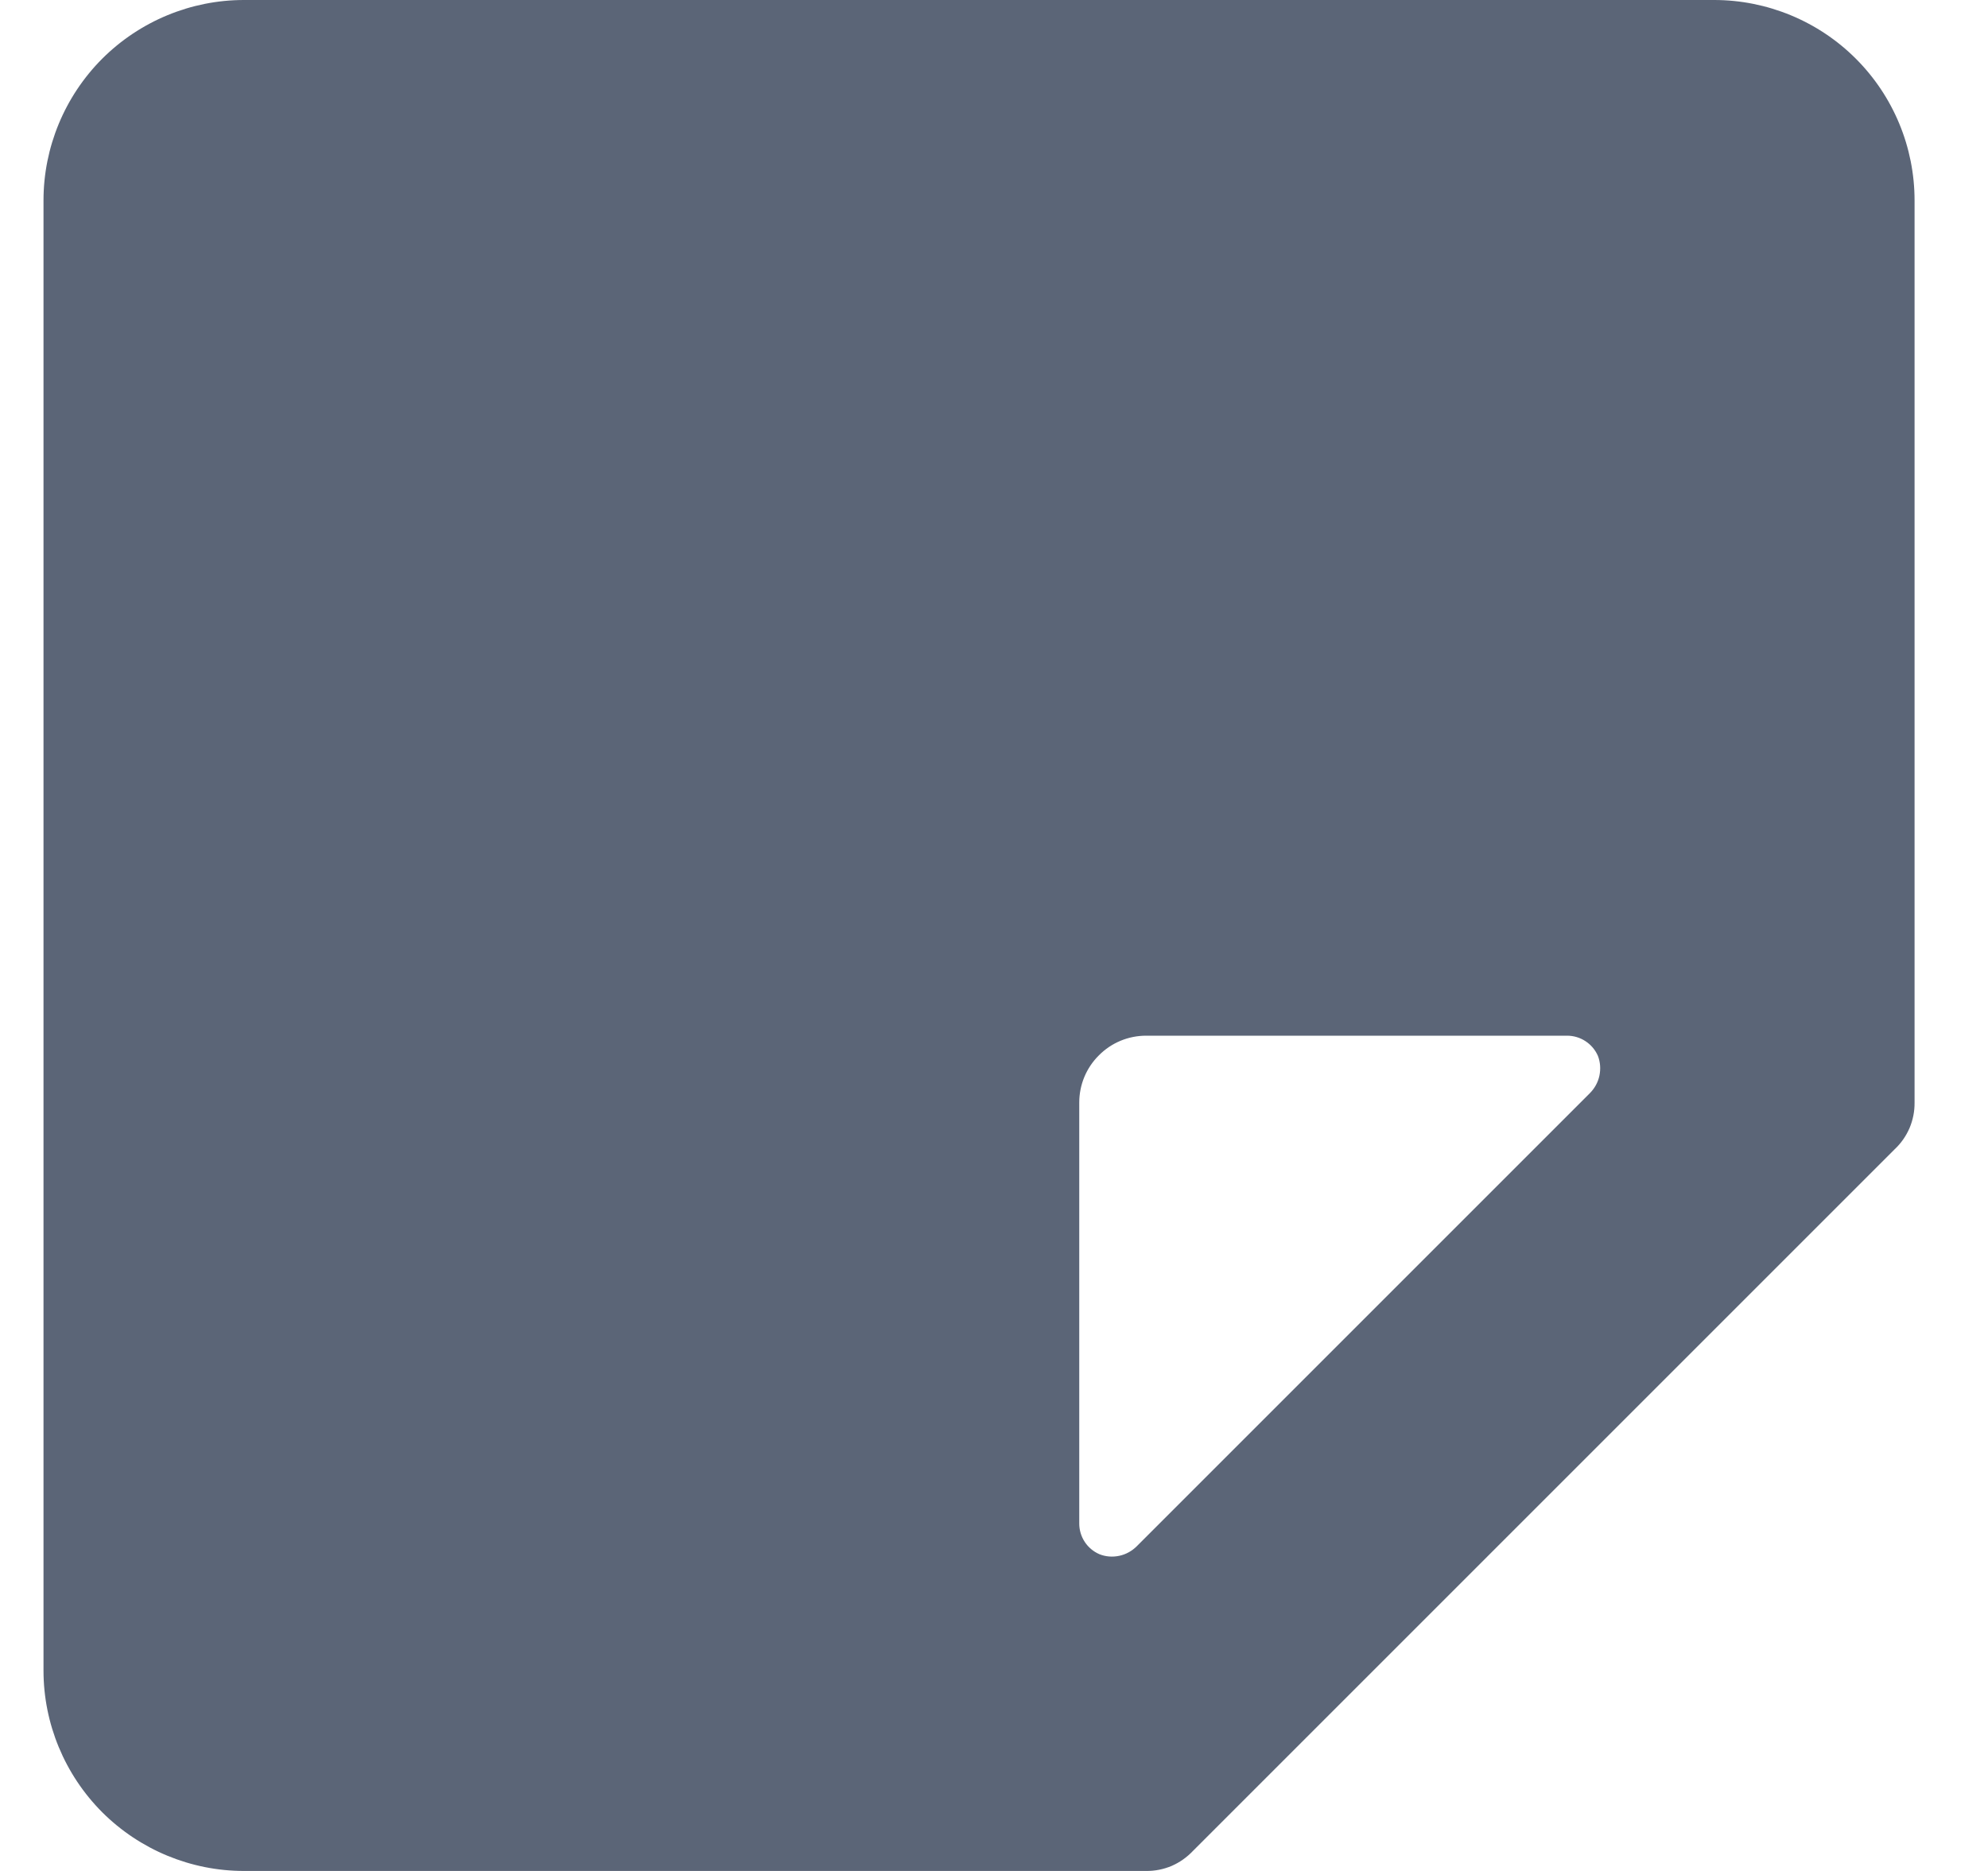
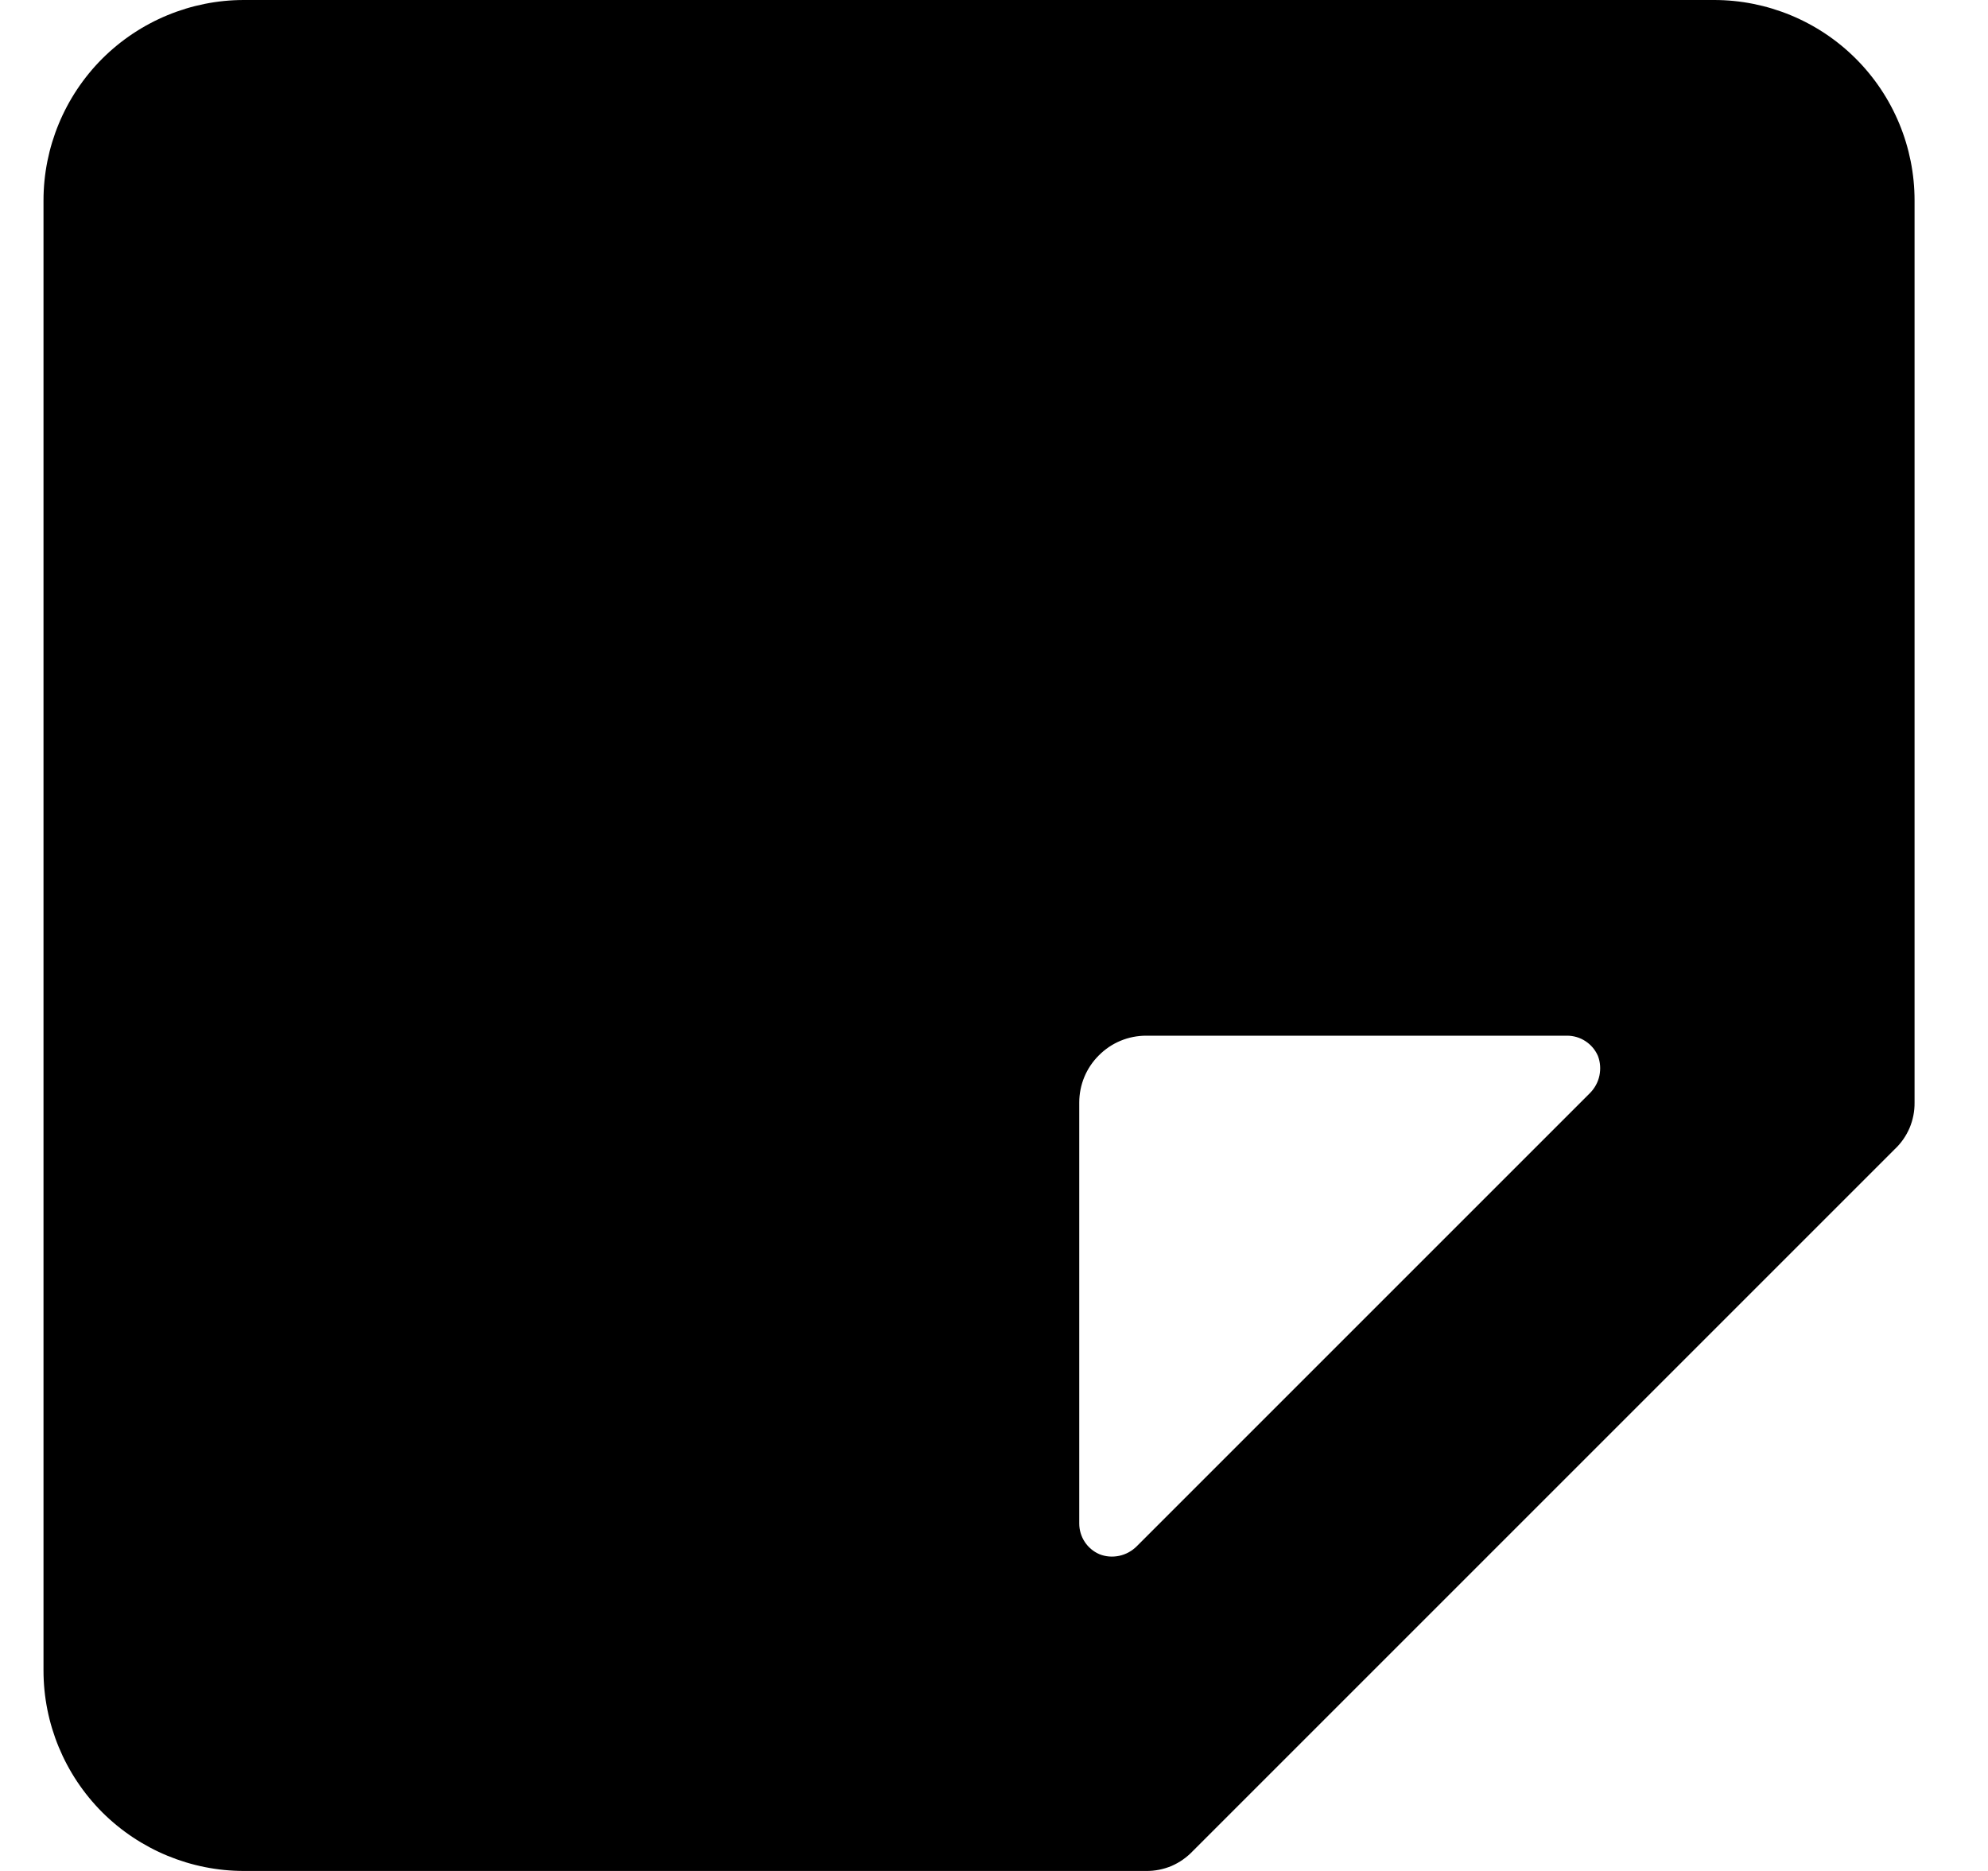
- <svg xmlns="http://www.w3.org/2000/svg" width="17" height="16" viewBox="0 0 17 16" fill="none">
-   <path d="M14.658 0H2.086C1.632 0 1.196 0.181 0.874 0.502C0.553 0.824 0.372 1.26 0.372 1.714L0.372 14.286C0.372 14.74 0.553 15.176 0.874 15.498C1.196 15.819 1.632 16 2.086 16H9.801C9.876 16.001 9.95 15.986 10.019 15.957C10.088 15.927 10.15 15.883 10.201 15.829L16.201 9.829C16.256 9.778 16.299 9.716 16.329 9.647C16.358 9.578 16.373 9.504 16.372 9.429V1.714C16.372 1.26 16.192 0.824 15.87 0.502C15.549 0.181 15.112 0 14.658 0V0ZM13.595 9.349L9.721 13.223C9.68 13.264 9.628 13.293 9.571 13.305C9.514 13.317 9.455 13.313 9.401 13.291C9.35 13.269 9.306 13.232 9.276 13.186C9.245 13.139 9.229 13.084 9.229 13.029V9.429C9.229 9.277 9.289 9.132 9.397 9.025C9.504 8.917 9.649 8.857 9.801 8.857H13.401C13.456 8.857 13.511 8.873 13.558 8.904C13.604 8.934 13.641 8.977 13.664 9.029C13.685 9.083 13.689 9.142 13.677 9.199C13.665 9.256 13.636 9.308 13.595 9.349Z" fill="#5B6577" />
+ <svg xmlns="http://www.w3.org/2000/svg" viewBox="0 0 17 16" fill="none">
+   <path d="M14.658 0H2.086C1.632 0 1.196 0.181 0.874 0.502C0.553 0.824 0.372 1.26 0.372 1.714L0.372 14.286C0.372 14.74 0.553 15.176 0.874 15.498C1.196 15.819 1.632 16 2.086 16H9.801C9.876 16.001 9.95 15.986 10.019 15.957C10.088 15.927 10.15 15.883 10.201 15.829L16.201 9.829C16.256 9.778 16.299 9.716 16.329 9.647C16.358 9.578 16.373 9.504 16.372 9.429V1.714C16.372 1.26 16.192 0.824 15.87 0.502C15.549 0.181 15.112 0 14.658 0V0ZM13.595 9.349L9.721 13.223C9.68 13.264 9.628 13.293 9.571 13.305C9.514 13.317 9.455 13.313 9.401 13.291C9.35 13.269 9.306 13.232 9.276 13.186C9.245 13.139 9.229 13.084 9.229 13.029V9.429C9.229 9.277 9.289 9.132 9.397 9.025C9.504 8.917 9.649 8.857 9.801 8.857H13.401C13.456 8.857 13.511 8.873 13.558 8.904C13.604 8.934 13.641 8.977 13.664 9.029C13.685 9.083 13.689 9.142 13.677 9.199C13.665 9.256 13.636 9.308 13.595 9.349Z" fill="currentColor" />
</svg>
